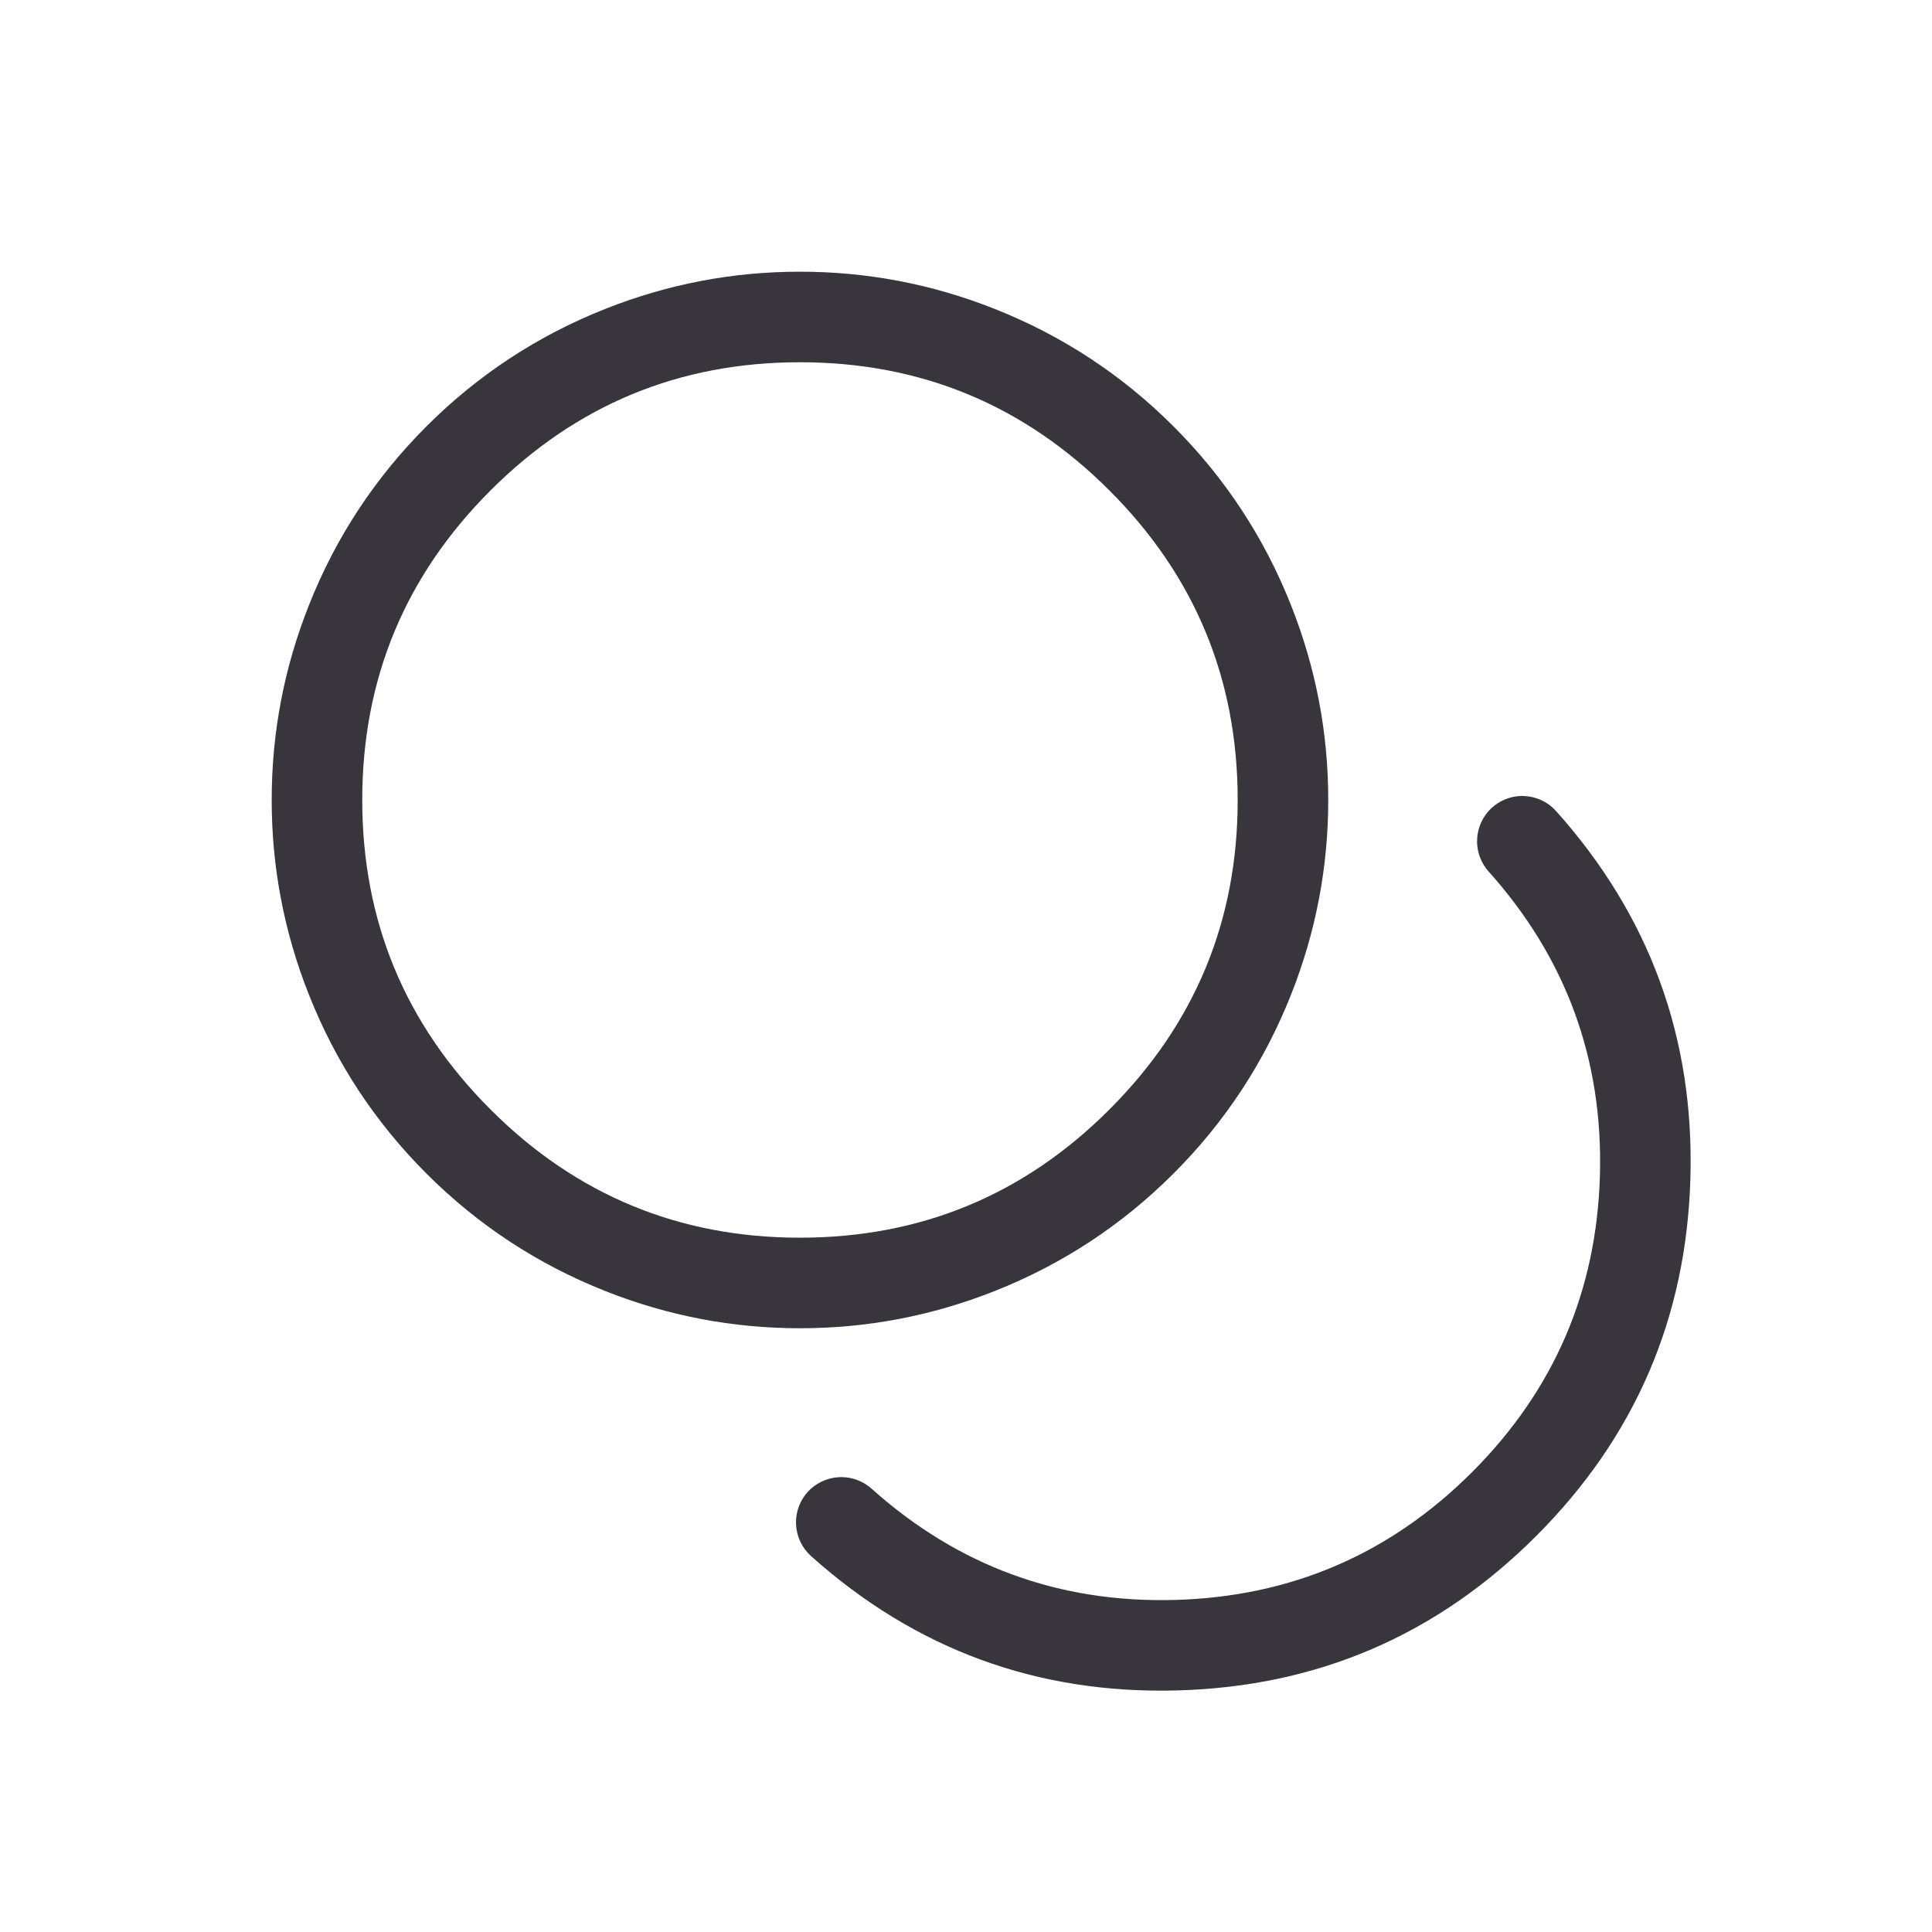
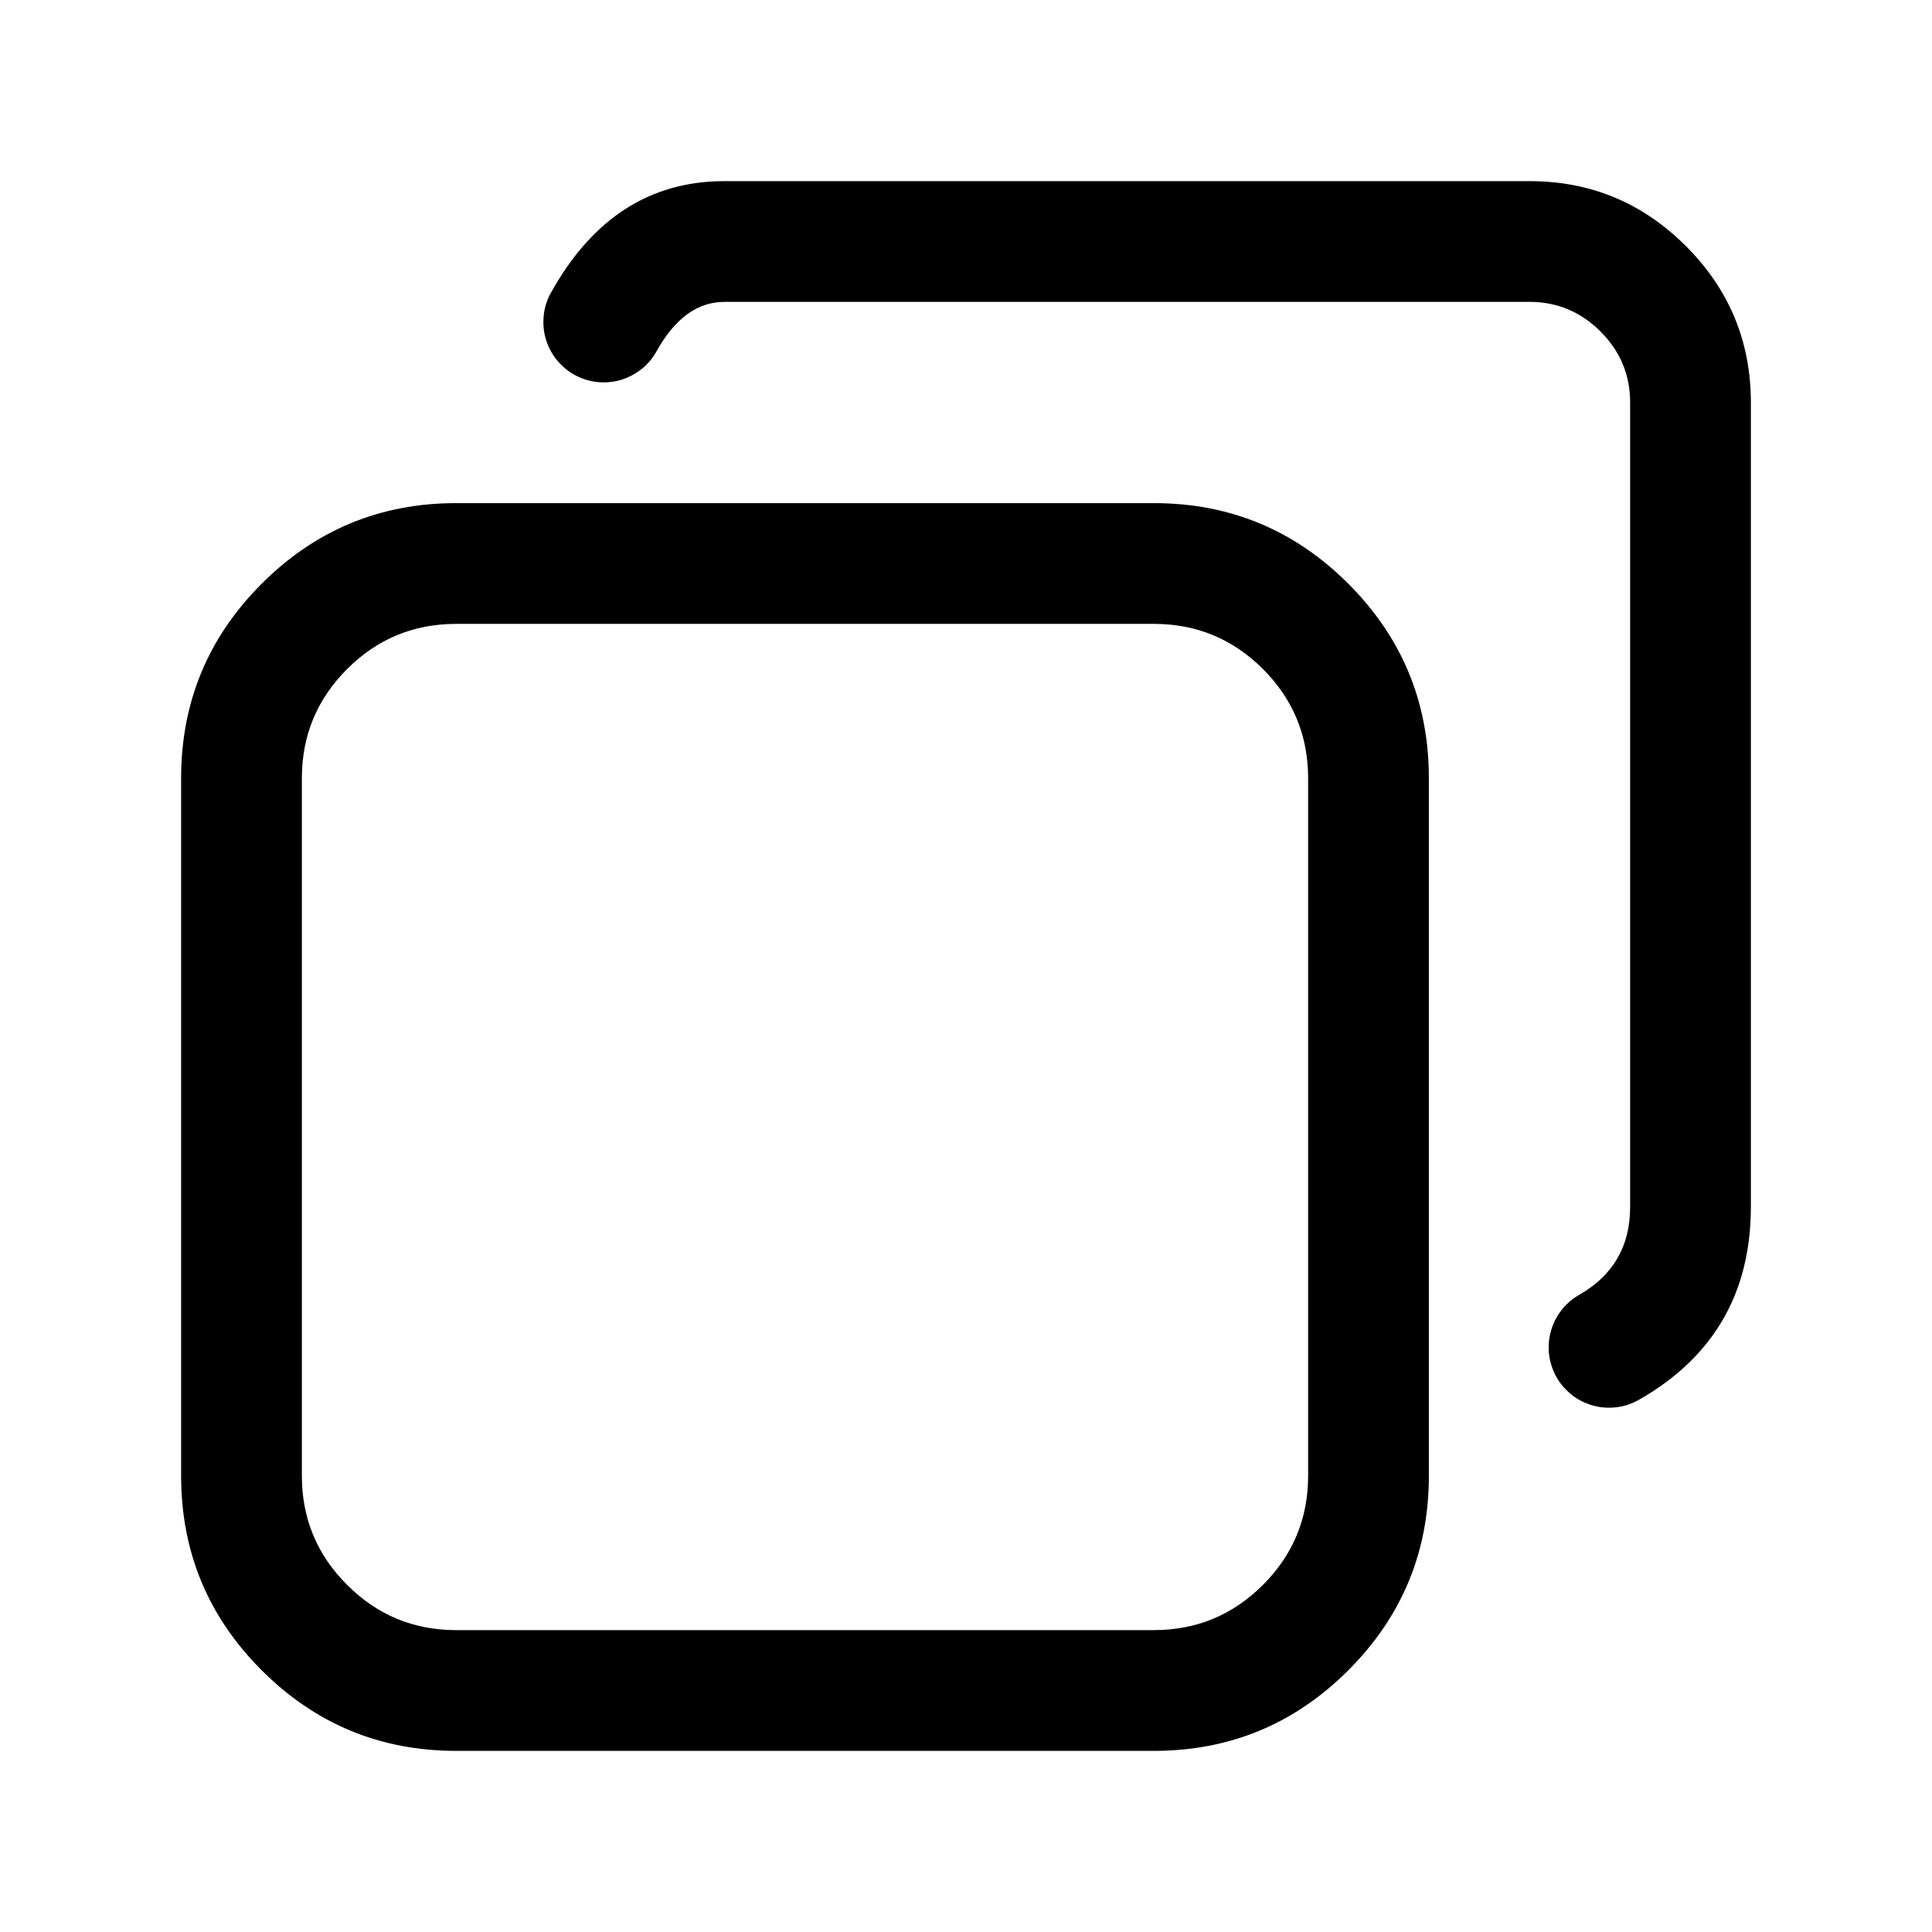
<svg xmlns="http://www.w3.org/2000/svg" fill="none" version="1.1" width="24" height="24" viewBox="0 0 24 24">
  <defs>
-     <clipPath id="master_svg0_4300_11399">
+     <clipPath id="master_svg0_5566_09189">
      <rect x="0" y="0" width="24" height="24" rx="0" />
    </clipPath>
-     <clipPath id="master_svg1_4300_11514">
-       <rect x="3" y="3" width="18" height="18" rx="0" />
-     </clipPath>
  </defs>
-   <g>
-     <g clip-path="url(#master_svg0_4300_11399)" />
-     <g clip-path="url(#master_svg1_4300_11514)">
-       <g>
-         <g>
-           <path d="M19.33,10.075L19.33,10.075Q21.071,12.02,20.999,14.628Q20.927,17.237,19.082,19.082Q17.237,20.927,14.628,20.999Q12.02,21.071,10.076,19.331L10.076,19.331C9.964,19.231,9.897,19.091,9.889,18.942C9.888,18.932,9.888,18.922,9.888,18.912L9.888,18.912C9.888,18.773,9.939,18.639,10.031,18.536C10.131,18.425,10.271,18.358,10.42,18.35C10.43,18.349,10.44,18.349,10.451,18.349C10.589,18.349,10.723,18.4,10.826,18.492L10.827,18.493Q12.437,19.934,14.597,19.875Q16.758,19.815,18.287,18.287Q19.815,16.758,19.875,14.597Q19.934,12.437,18.493,10.827L18.492,10.826C18.406,10.73,18.356,10.607,18.349,10.478C18.349,10.469,18.349,10.46,18.349,10.451C18.349,10.291,18.417,10.138,18.536,10.031C18.633,9.944,18.758,9.894,18.888,9.888C18.888,9.888,18.911,9.888,18.911,9.888C18.922,9.888,18.932,9.888,18.942,9.889C19.091,9.897,19.231,9.964,19.33,10.075Z" fill-rule="evenodd" fill="#38363C" fill-opacity="1" />
-         </g>
-         <g>
-           <path d="M16.039,12.353Q16.5,11.189,16.5,9.938Q16.5,8.686,16.039,7.522Q15.539,6.258,14.578,5.297Q13.617,4.336,12.353,3.836Q11.189,3.375,9.937,3.375Q8.686,3.375,7.522,3.836Q6.258,4.336,5.297,5.297Q4.336,6.258,3.836,7.522Q3.375,8.686,3.375,9.938Q3.375,11.189,3.836,12.353Q4.336,13.617,5.297,14.578Q6.258,15.539,7.522,16.039Q8.686,16.5,9.937,16.5Q11.189,16.5,12.353,16.039Q13.617,15.539,14.578,14.578Q15.539,13.617,16.039,12.353ZM13.782,6.093Q15.375,7.685,15.375,9.938Q15.375,12.19,13.782,13.782Q12.19,15.375,9.937,15.375Q7.685,15.375,6.093,13.782Q4.5,12.19,4.5,9.938Q4.5,7.685,6.093,6.093Q7.685,4.5,9.937,4.5Q12.19,4.5,13.782,6.093Z" fill-rule="evenodd" fill="#38363C" fill-opacity="1" />
-         </g>
-       </g>
+   <g clip-path="url(#master_svg0_5566_09189)">
+     <g transform="matrix(-1,0,0,1,34,0)">
+       <path d="M16.25,9.667L16.25,18.333Q16.25,19.748,17.251,20.749Q18.252,21.75,19.667,21.75L28.333,21.75Q29.748,21.75,30.749,20.749Q31.75,19.748,31.75,18.333L31.75,9.667Q31.75,8.252,30.749,7.251Q29.748,6.25,28.333,6.25L19.667,6.25Q18.252,6.25,17.251,7.251Q16.25,8.252,16.25,9.667ZM18.311,19.688Q17.75,19.127,17.75,18.333L17.75,9.667Q17.75,8.873,18.311,8.311Q18.873,7.75,19.667,7.75L28.333,7.75Q29.127,7.75,29.688,8.311Q30.25,8.873,30.25,9.667L30.25,18.333Q30.25,19.127,29.688,19.688Q29.127,20.25,28.333,20.25L19.667,20.25Q18.873,20.25,18.311,19.688Z" fill-rule="evenodd" fill="#000000" fill-opacity="1" style="mix-blend-mode:passthrough" />
+     </g>
+     <g transform="matrix(-1,0,0,1,42,0)">
+       <path d="M33.844,4.363L33.844,4.364Q33.893,4.452,33.963,4.524Q34.033,4.596,34.12,4.646Q34.206,4.697,34.303,4.724Q34.4,4.75,34.5,4.75Q34.574,4.75,34.646,4.736Q34.719,4.721,34.787,4.693Q34.855,4.665,34.917,4.624Q34.978,4.583,35.03,4.53Q35.083,4.478,35.124,4.417Q35.165,4.355,35.193,4.287Q35.221,4.219,35.236,4.146Q35.25,4.074,35.25,4Q35.25,3.805,35.156,3.635L35.155,3.635L35.155,3.635Q34.385,2.25,33,2.25L23,2.25Q21.864,2.25,21.057,3.057Q20.25,3.864,20.25,5L20.25,15Q20.254,16.597,21.639,17.388L21.64,17.388L21.641,17.389Q21.813,17.487,22.012,17.487Q22.086,17.487,22.158,17.473Q22.231,17.458,22.299,17.43Q22.367,17.402,22.429,17.361Q22.49,17.32,22.542,17.267Q22.595,17.215,22.636,17.154Q22.677,17.092,22.705,17.024Q22.733,16.956,22.748,16.883Q22.762,16.811,22.762,16.737Q22.762,16.638,22.736,16.542Q22.71,16.446,22.66,16.36Q22.611,16.274,22.54,16.204Q22.47,16.135,22.383,16.085Q21.752,15.725,21.75,15L21.75,5Q21.75,4.486,22.118,4.118Q22.486,3.75,23,3.75L33,3.75Q33.502,3.75,33.843,4.362L33.844,4.363Z" fill-rule="evenodd" fill="#000000" fill-opacity="1" style="mix-blend-mode:passthrough" />
    </g>
  </g>
</svg>
